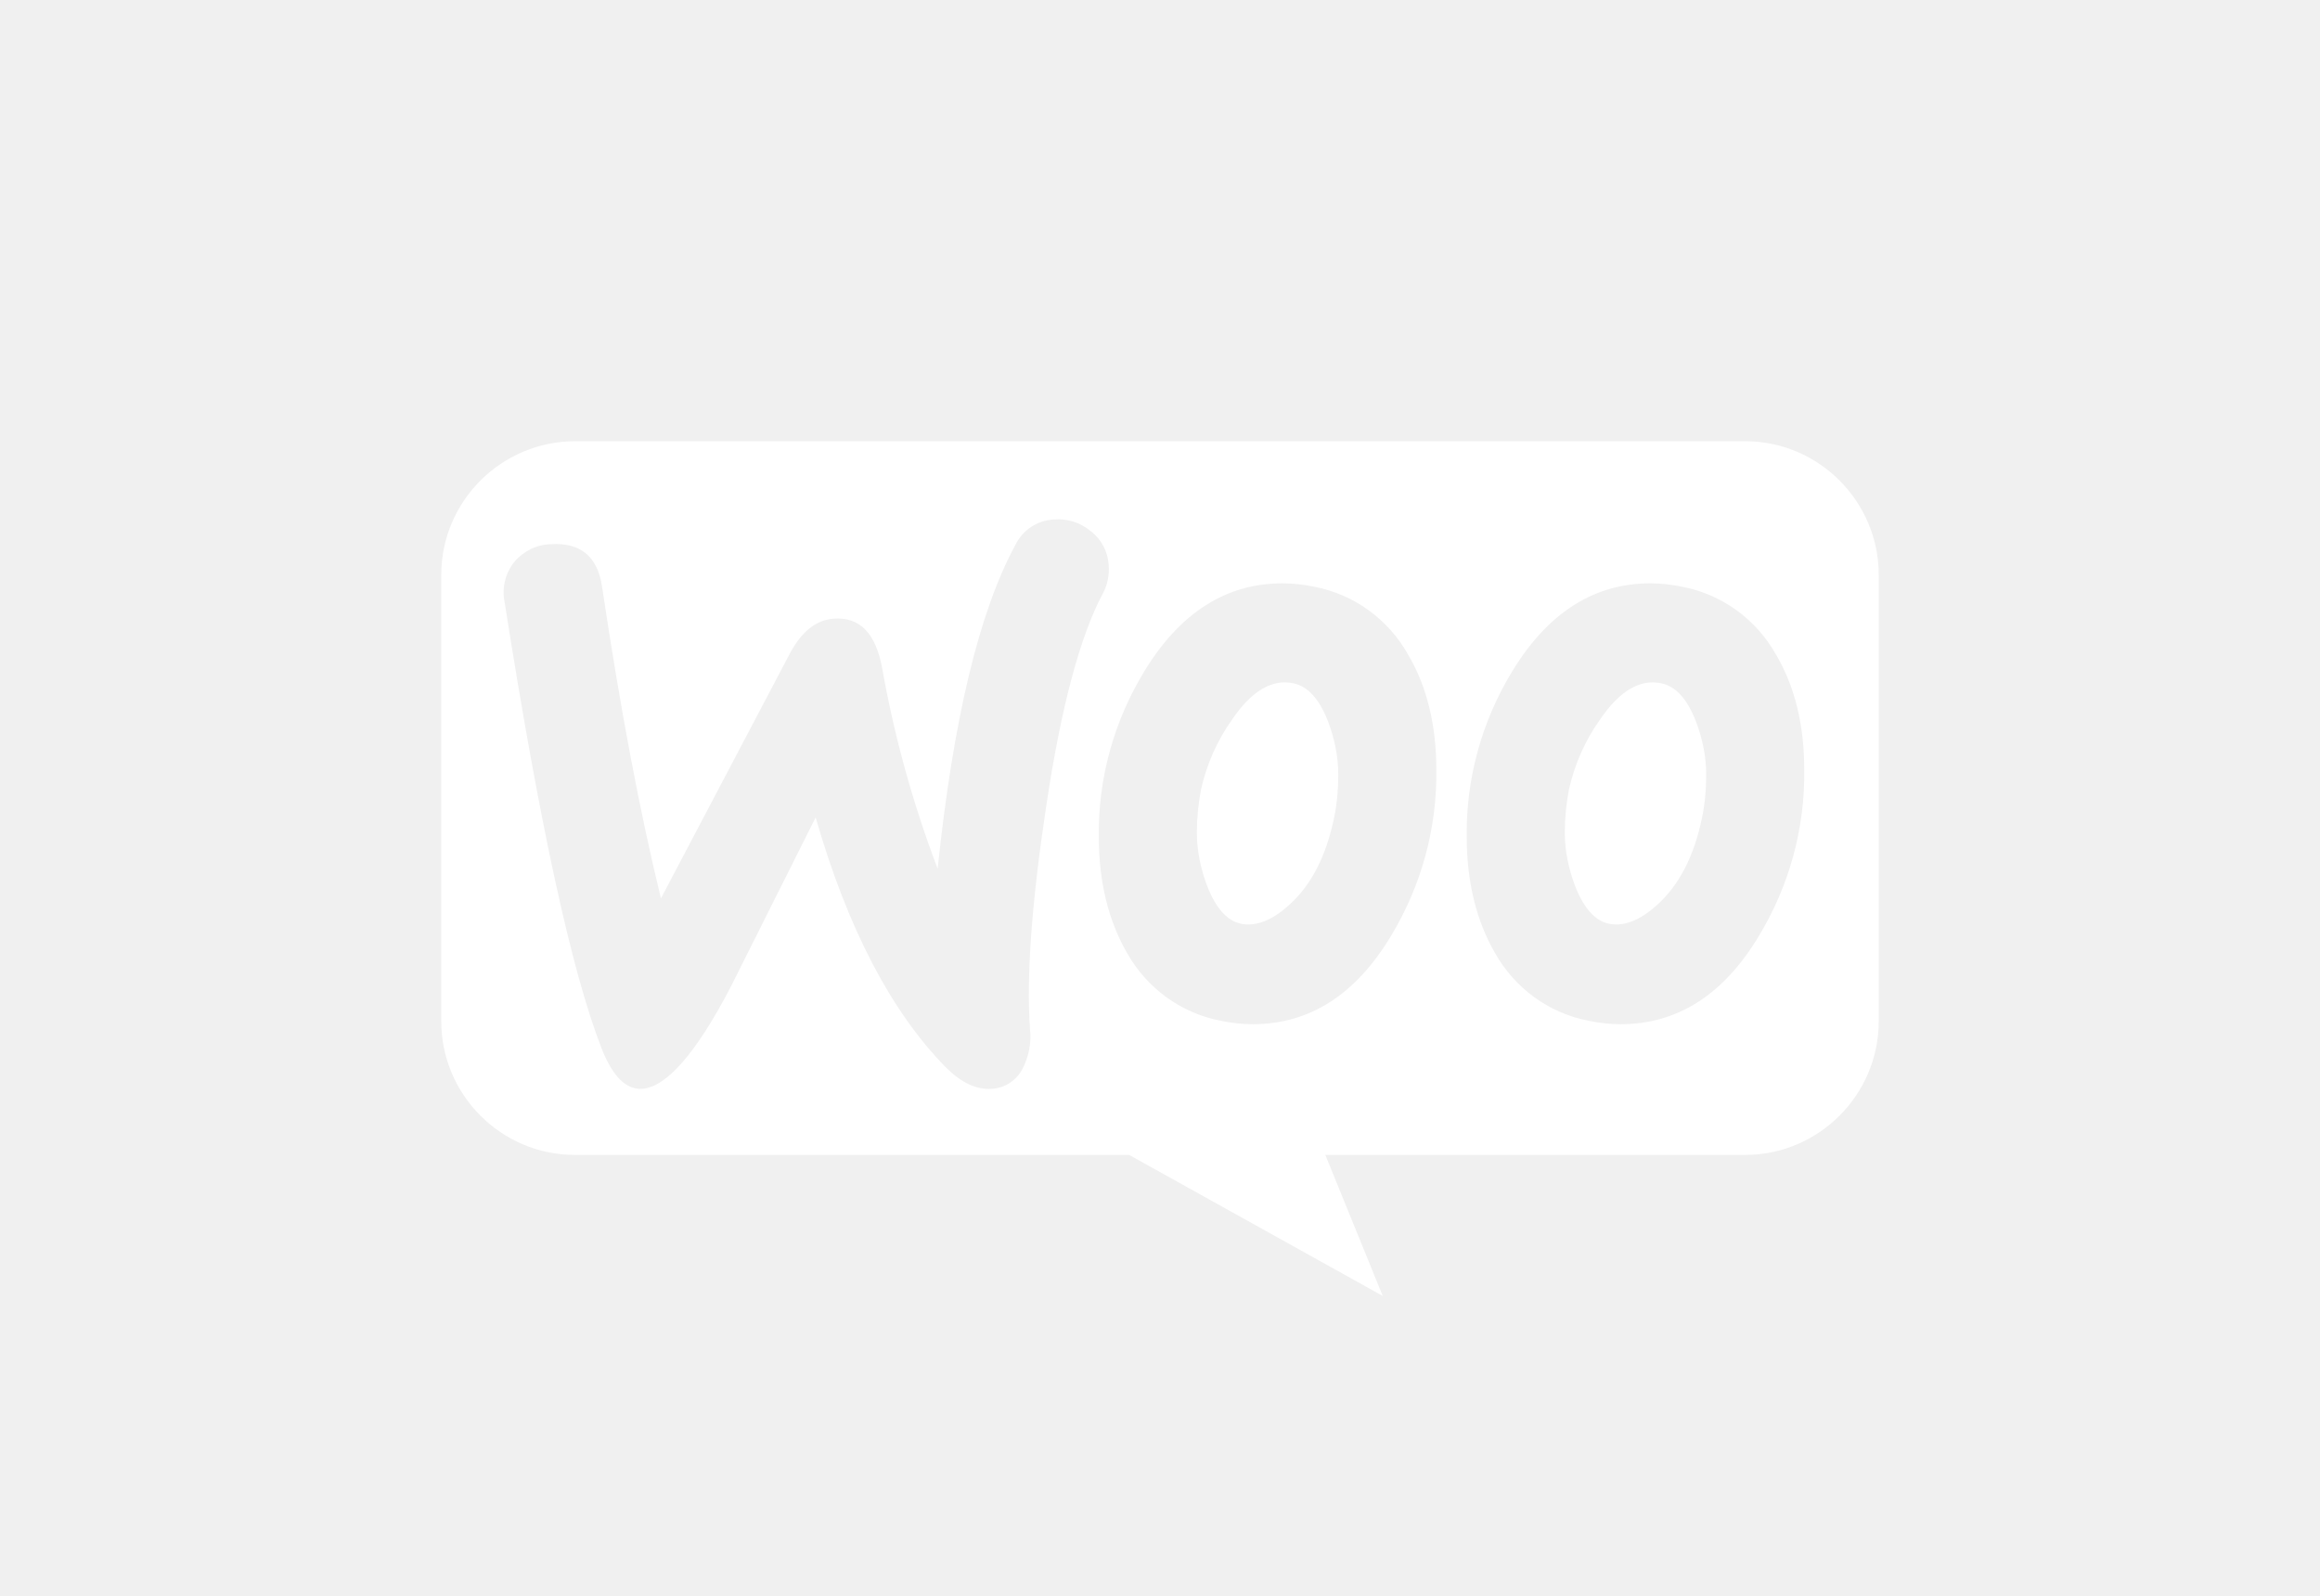
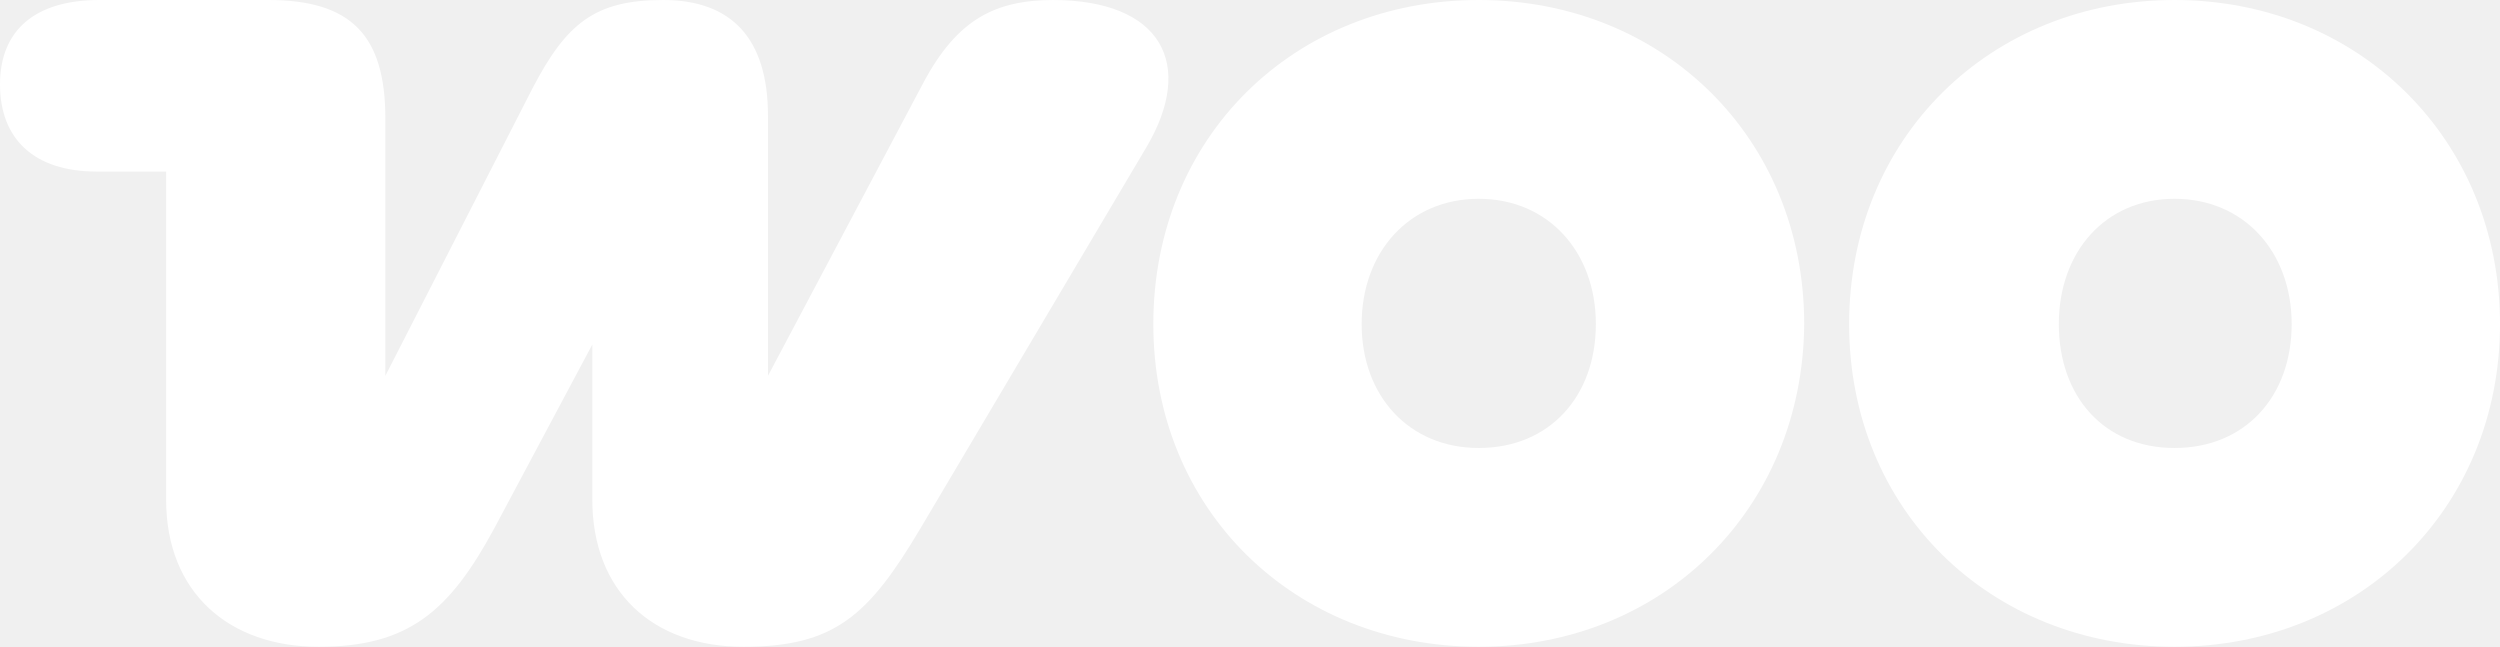
- <svg xmlns="http://www.w3.org/2000/svg" viewBox="0 0 1509 1038" fill="none">
-   <path fill-rule="evenodd" clip-rule="evenodd" d="M1134.97 287H374.269C326.061 287 287 326.061 287 374.022V664.261C287 712.222 326.061 751.283 374.022 751.283H734.472L899.369 843.003L862.039 751.283H1134.97C1182.93 751.283 1221.99 712.222 1221.99 664.261V374.022C1221.99 326.061 1182.93 287 1134.97 287ZM358.2 353.997C348.806 354.245 340.153 358.695 334.219 365.864C328.533 373.281 326.308 382.675 328.286 392.07C350.783 535.458 371.797 632.122 391.328 682.061C398.497 700.356 407.397 709.008 417.781 708.267C433.603 707.031 452.886 685.028 475.383 641.764C480.387 631.758 486.486 619.6 493.648 605.327L493.651 605.32L493.689 605.244C503.859 584.975 516.167 560.444 530.514 531.75C551.281 603.692 579.464 657.833 615.064 694.175C625.2 704.311 635.089 709.008 645.225 708.267C653.878 707.772 661.789 702.333 665.497 694.422C669.205 686.758 670.936 678.106 669.947 669.453C667.475 634.595 671.183 585.892 680.578 523.839C690.219 459.561 702.58 413.578 717.414 385.889C720.38 380.45 721.617 374.022 721.122 367.595C720.628 358.942 716.425 350.783 709.503 345.592C702.828 339.906 694.175 337.186 685.522 337.928C674.644 338.422 665.003 344.85 660.306 354.739C636.819 398.003 620.008 468.214 609.872 565.125C593.803 522.85 581.689 479.092 573.778 434.592C569.575 411.847 559.192 401.217 542.381 402.453C530.761 403.195 521.367 410.858 513.703 425.197L429.894 584.408C416.297 528.783 403.442 461.045 391.575 381.439C388.608 361.908 377.483 352.761 358.2 353.997ZM915.936 425.939C903.08 402.947 880.83 386.63 854.872 381.686C847.949 380.203 841.027 379.461 834.105 379.461C797.516 379.461 767.602 398.497 744.363 436.569C724.585 468.955 714.202 506.286 714.697 544.111C714.697 573.53 720.877 598.747 732.991 619.761C745.847 642.753 768.097 659.069 794.055 664.014C800.977 665.497 807.899 666.239 814.822 666.239C851.658 666.239 881.572 647.203 904.563 609.13C924.341 576.497 934.724 539.167 934.23 500.847C934.23 471.428 928.049 446.458 915.936 425.939ZM867.727 531.997C862.536 556.967 852.894 575.755 838.555 588.611C827.43 598.747 817.047 602.703 807.652 600.972C798.258 599.241 790.841 590.836 785.155 576.25C780.952 565.125 778.48 553.505 778.48 541.391C778.48 531.997 779.469 522.603 781.199 513.455C784.908 497.139 791.583 481.811 801.472 467.966C814.08 449.425 827.43 441.514 841.274 444.48C850.669 446.458 858.085 454.617 863.772 469.203C867.974 480.328 870.447 491.947 870.447 503.814C870.447 513.208 869.705 522.603 867.727 531.997ZM1094.18 381.686C1120.14 386.63 1142.39 402.947 1155.24 425.939C1167.36 446.458 1173.54 471.428 1173.54 500.847C1174.03 539.167 1163.65 576.497 1143.87 609.13C1120.88 647.203 1090.97 666.239 1054.13 666.239C1047.21 666.239 1040.29 665.497 1033.36 664.014C1007.41 659.069 985.156 642.753 972.3 619.761C960.186 598.747 954.006 573.53 954.006 544.111C953.511 506.286 963.895 468.955 983.672 436.569C1006.91 398.497 1036.83 379.461 1073.41 379.461C1080.34 379.461 1087.26 380.203 1094.18 381.686ZM1077.86 588.611C1092.2 575.755 1101.84 556.967 1107.04 531.997C1109.01 522.603 1109.76 513.208 1109.76 503.814C1109.76 491.947 1107.28 480.328 1103.08 469.203C1097.39 454.617 1089.98 446.458 1080.58 444.48C1066.74 441.514 1053.39 449.425 1040.78 467.966C1030.89 481.811 1024.22 497.139 1020.51 513.455C1018.78 522.603 1017.79 531.997 1017.79 541.391C1017.79 553.505 1020.26 565.125 1024.46 576.25C1030.15 590.836 1037.57 599.241 1046.96 600.972C1056.36 602.703 1066.74 598.747 1077.86 588.611Z" fill="white" />
+ <svg xmlns="http://www.w3.org/2000/svg" version="1.1" id="Layer_1" x="0px" y="0px" viewBox="0 0 183.6 47.5" style="enable-background:new 0 0 183.6 47.5;" xml:space="preserve">
+   <style type="text/css">
+ 	.st0{fill-rule:evenodd;clip-rule:evenodd;fill:#873EFF;}
+ 	.st1{fill-rule:evenodd;clip-rule:evenodd;}
+ 	.st2{fill:#873EFF;}
+ 	.st3{fill-rule:evenodd;clip-rule:evenodd;fill:#FFFFFF;}
+ 	.st4{fill:#FFFFFF;}
+ </style>
+   <g>
+     <path class="st3" d="M77.4,0c-4.3,0-7.1,1.4-9.6,6.1L56.4,27.6V8.5c0-5.7-2.7-8.5-7.7-8.5s-7.1,1.7-9.6,6.5L28.3,27.6V8.7   c0-6.1-2.5-8.7-8.6-8.7H7.3C2.6,0,0,2.2,0,6.2s2.5,6.4,7.1,6.4h5.1v24.1c0,6.8,4.6,10.8,11.2,10.8s9.6-2.6,12.9-8.7l7.2-13.5v11.4   c0,6.7,4.4,10.8,11.1,10.8s9.2-2.3,13-8.7l16.6-28C87.8,4.7,85.3,0,77.3,0C77.3,0,77.3,0,77.4,0z" />
+     <path class="st3" d="M108.6,0C95,0,84.7,10.1,84.7,23.8s10.4,23.7,23.9,23.7s23.8-10.1,23.9-23.7C132.5,10.1,122.1,0,108.6,0z    M108.6,32.9c-5.1,0-8.6-3.8-8.6-9.1s3.5-9.2,8.6-9.2s8.6,3.9,8.6,9.2S113.8,32.9,108.6,32.9z" />
+     <path class="st3" d="M159.7,0c-13.5,0-23.9,10.1-23.9,23.8s10.4,23.7,23.9,23.7s23.9-10.1,23.9-23.7S173.2,0,159.7,0z M159.7,32.9   c-5.2,0-8.5-3.8-8.5-9.1s3.4-9.2,8.5-9.2s8.6,3.9,8.6,9.2S164.9,32.9,159.7,32.9z" />
+   </g>
</svg>
